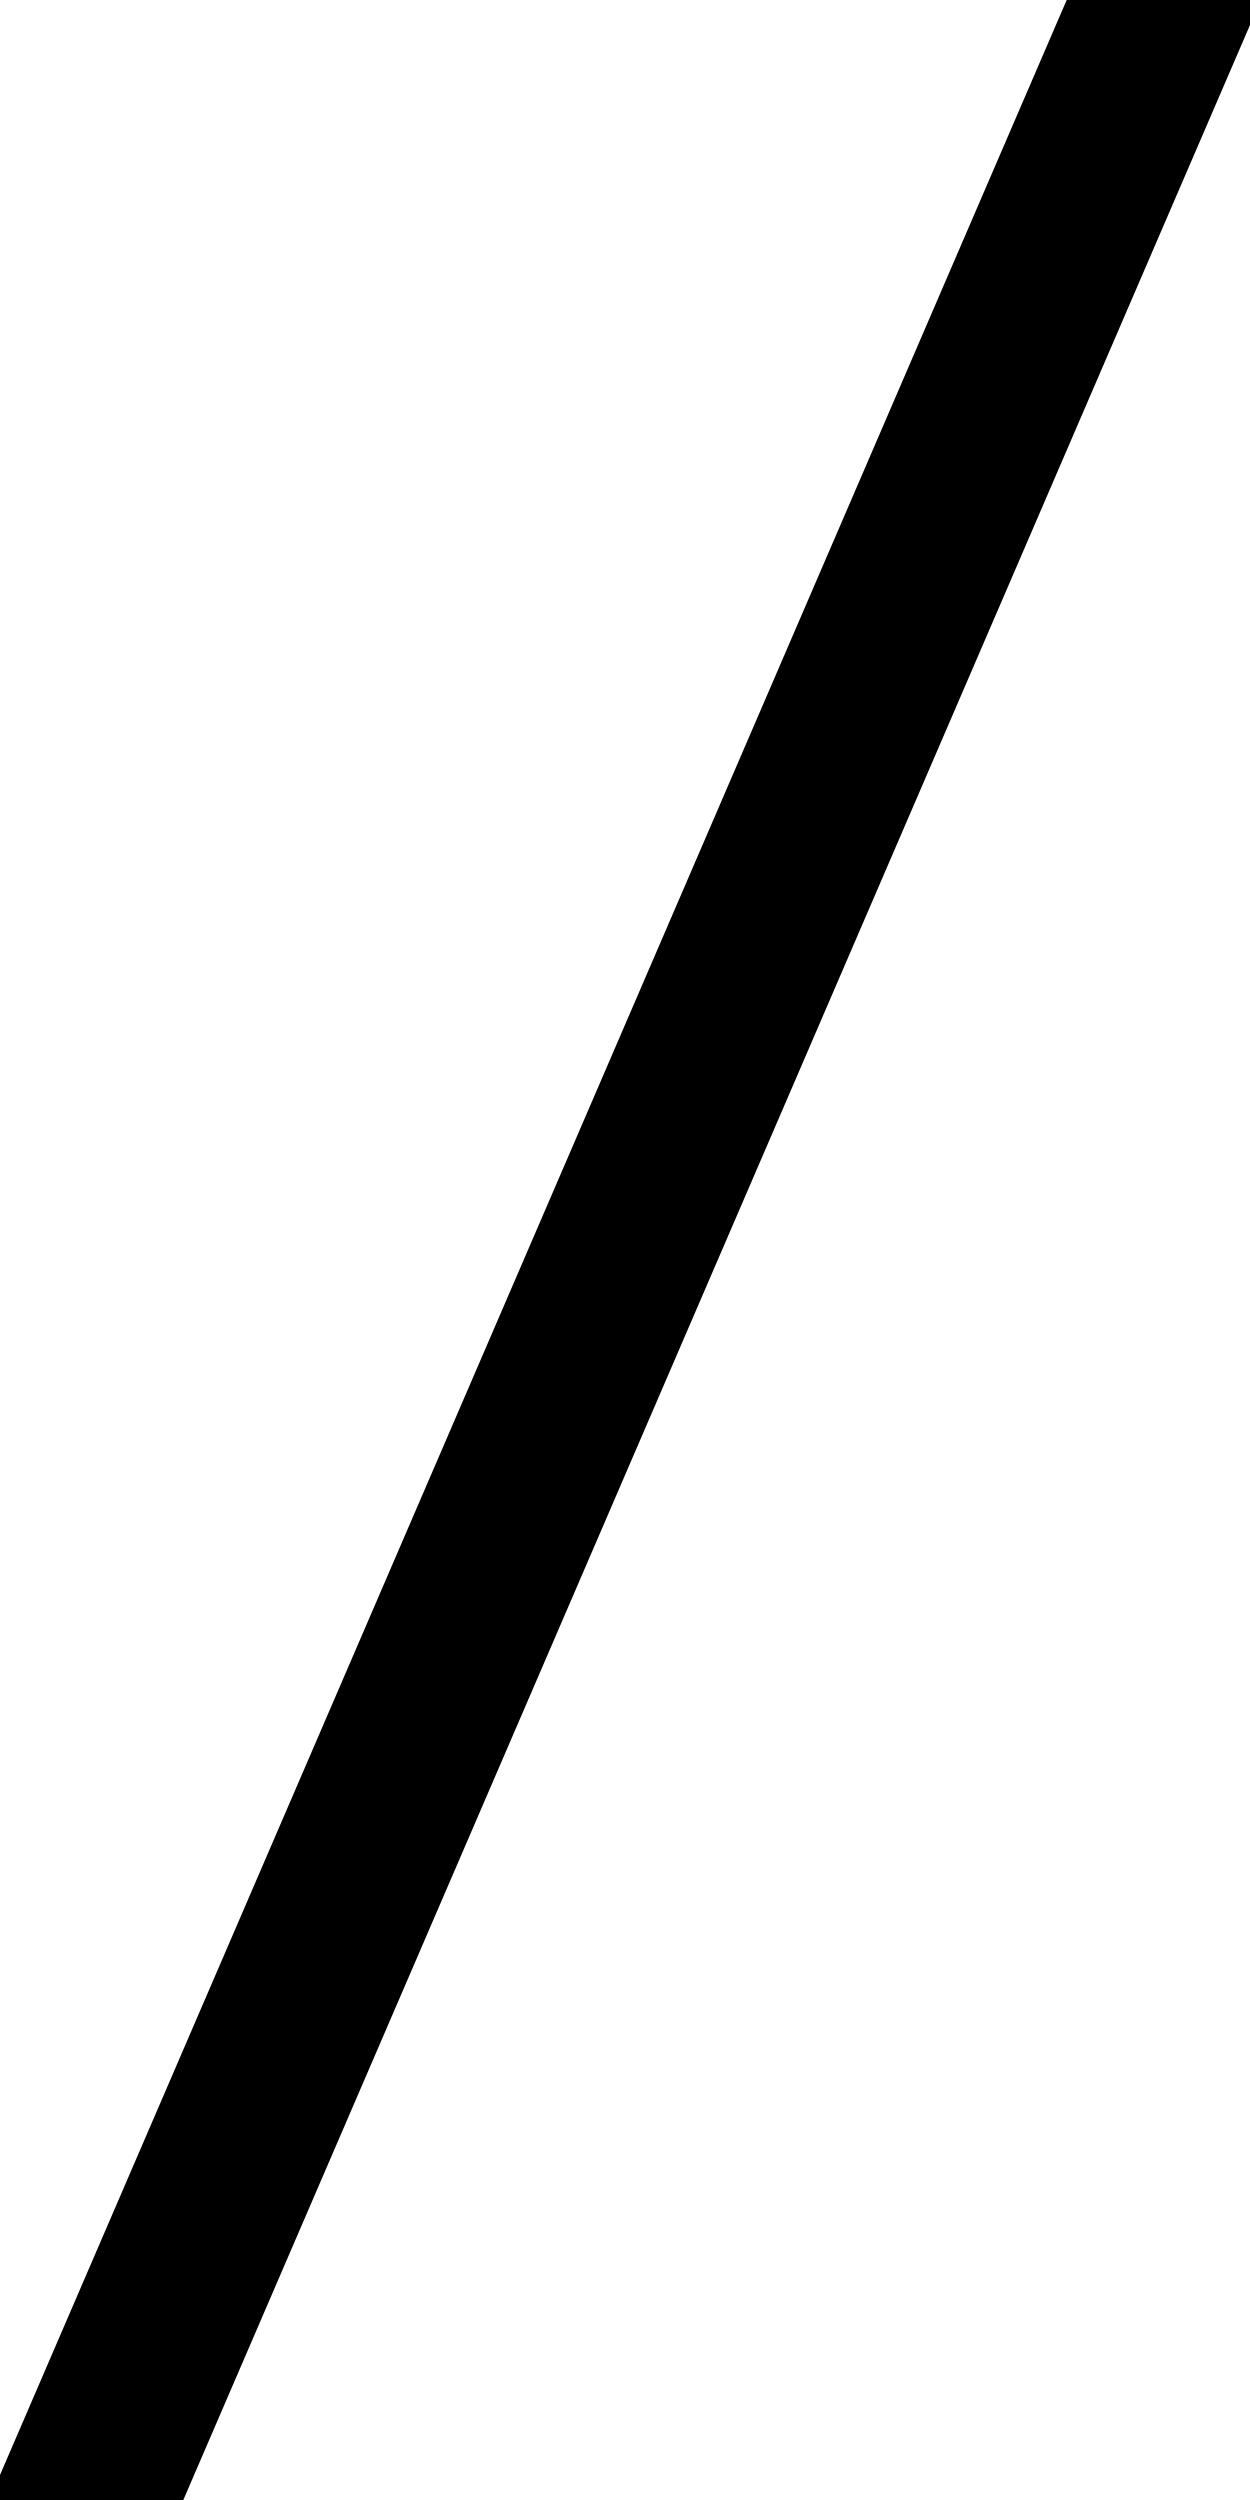
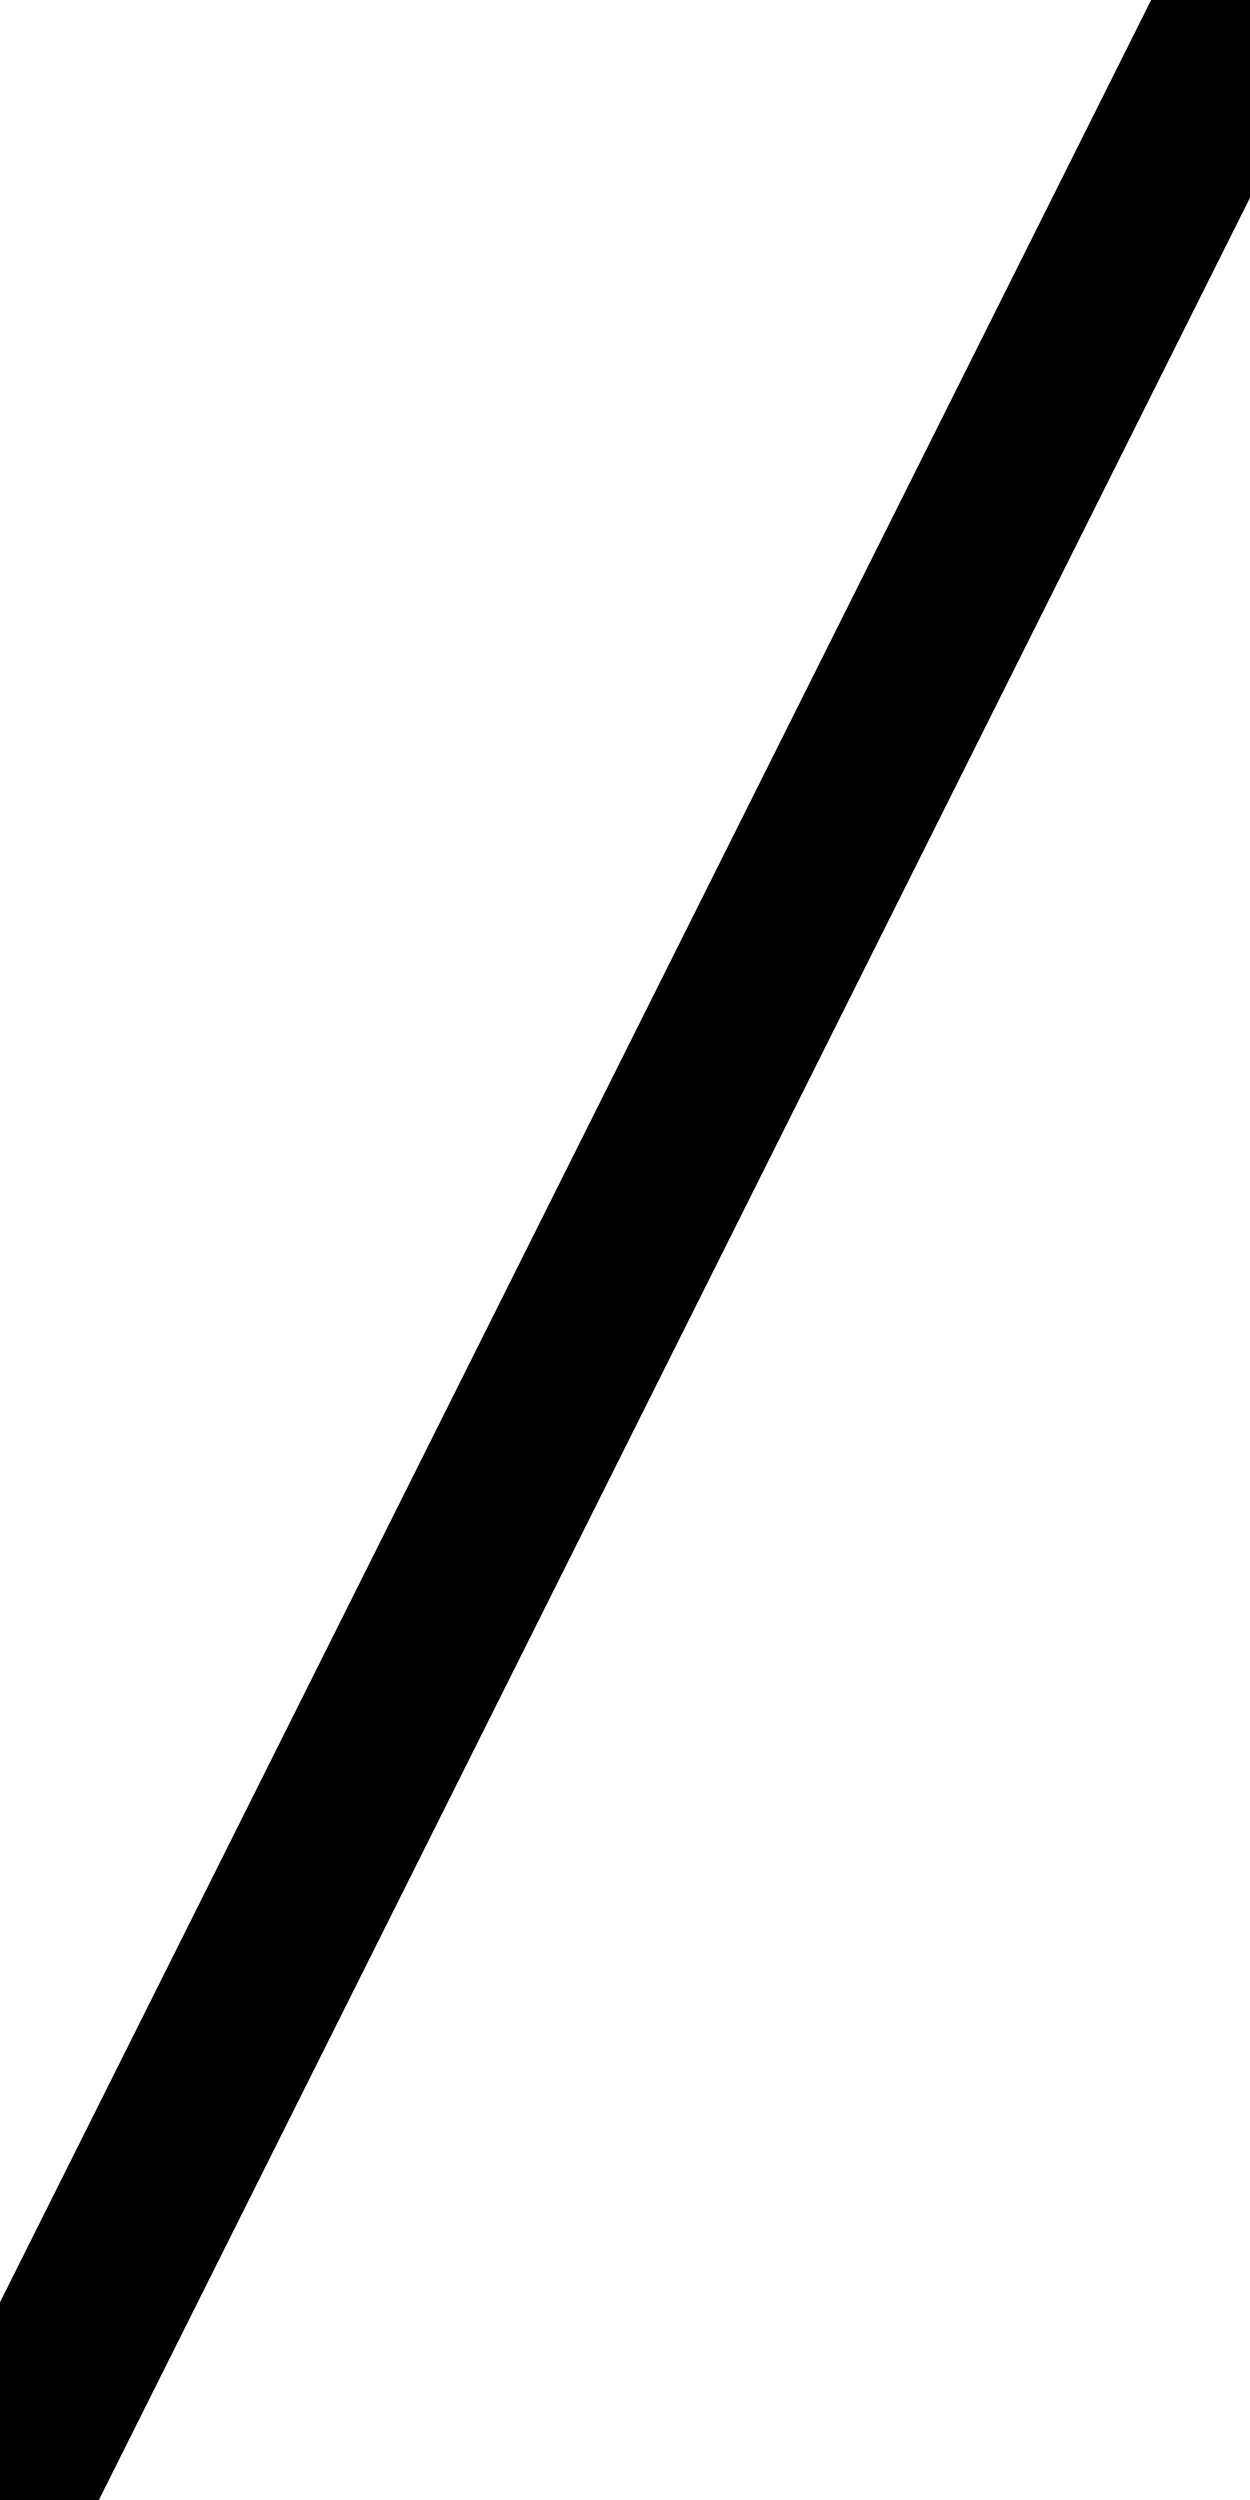
<svg xmlns="http://www.w3.org/2000/svg" version="1.1" width="1024" height="2048" id="svg3355">
  <defs id="defs3357" />
-   <path d="M 1088,-128 95,2176 H -64 L 929,-128 Z" style="display:inline;fill:#000000;fill-opacity:1;stroke:none;stroke-width:0.927" id="path5114-5-3" />
+   <path id="path5114-5-3" style="display:inline;fill:#000000;fill-opacity:1;stroke:none;stroke-width:0.927" d="M 1078,-54 V 54 L 54,2102 H -54 V 1994 L 970,-54 Z" />
</svg>
